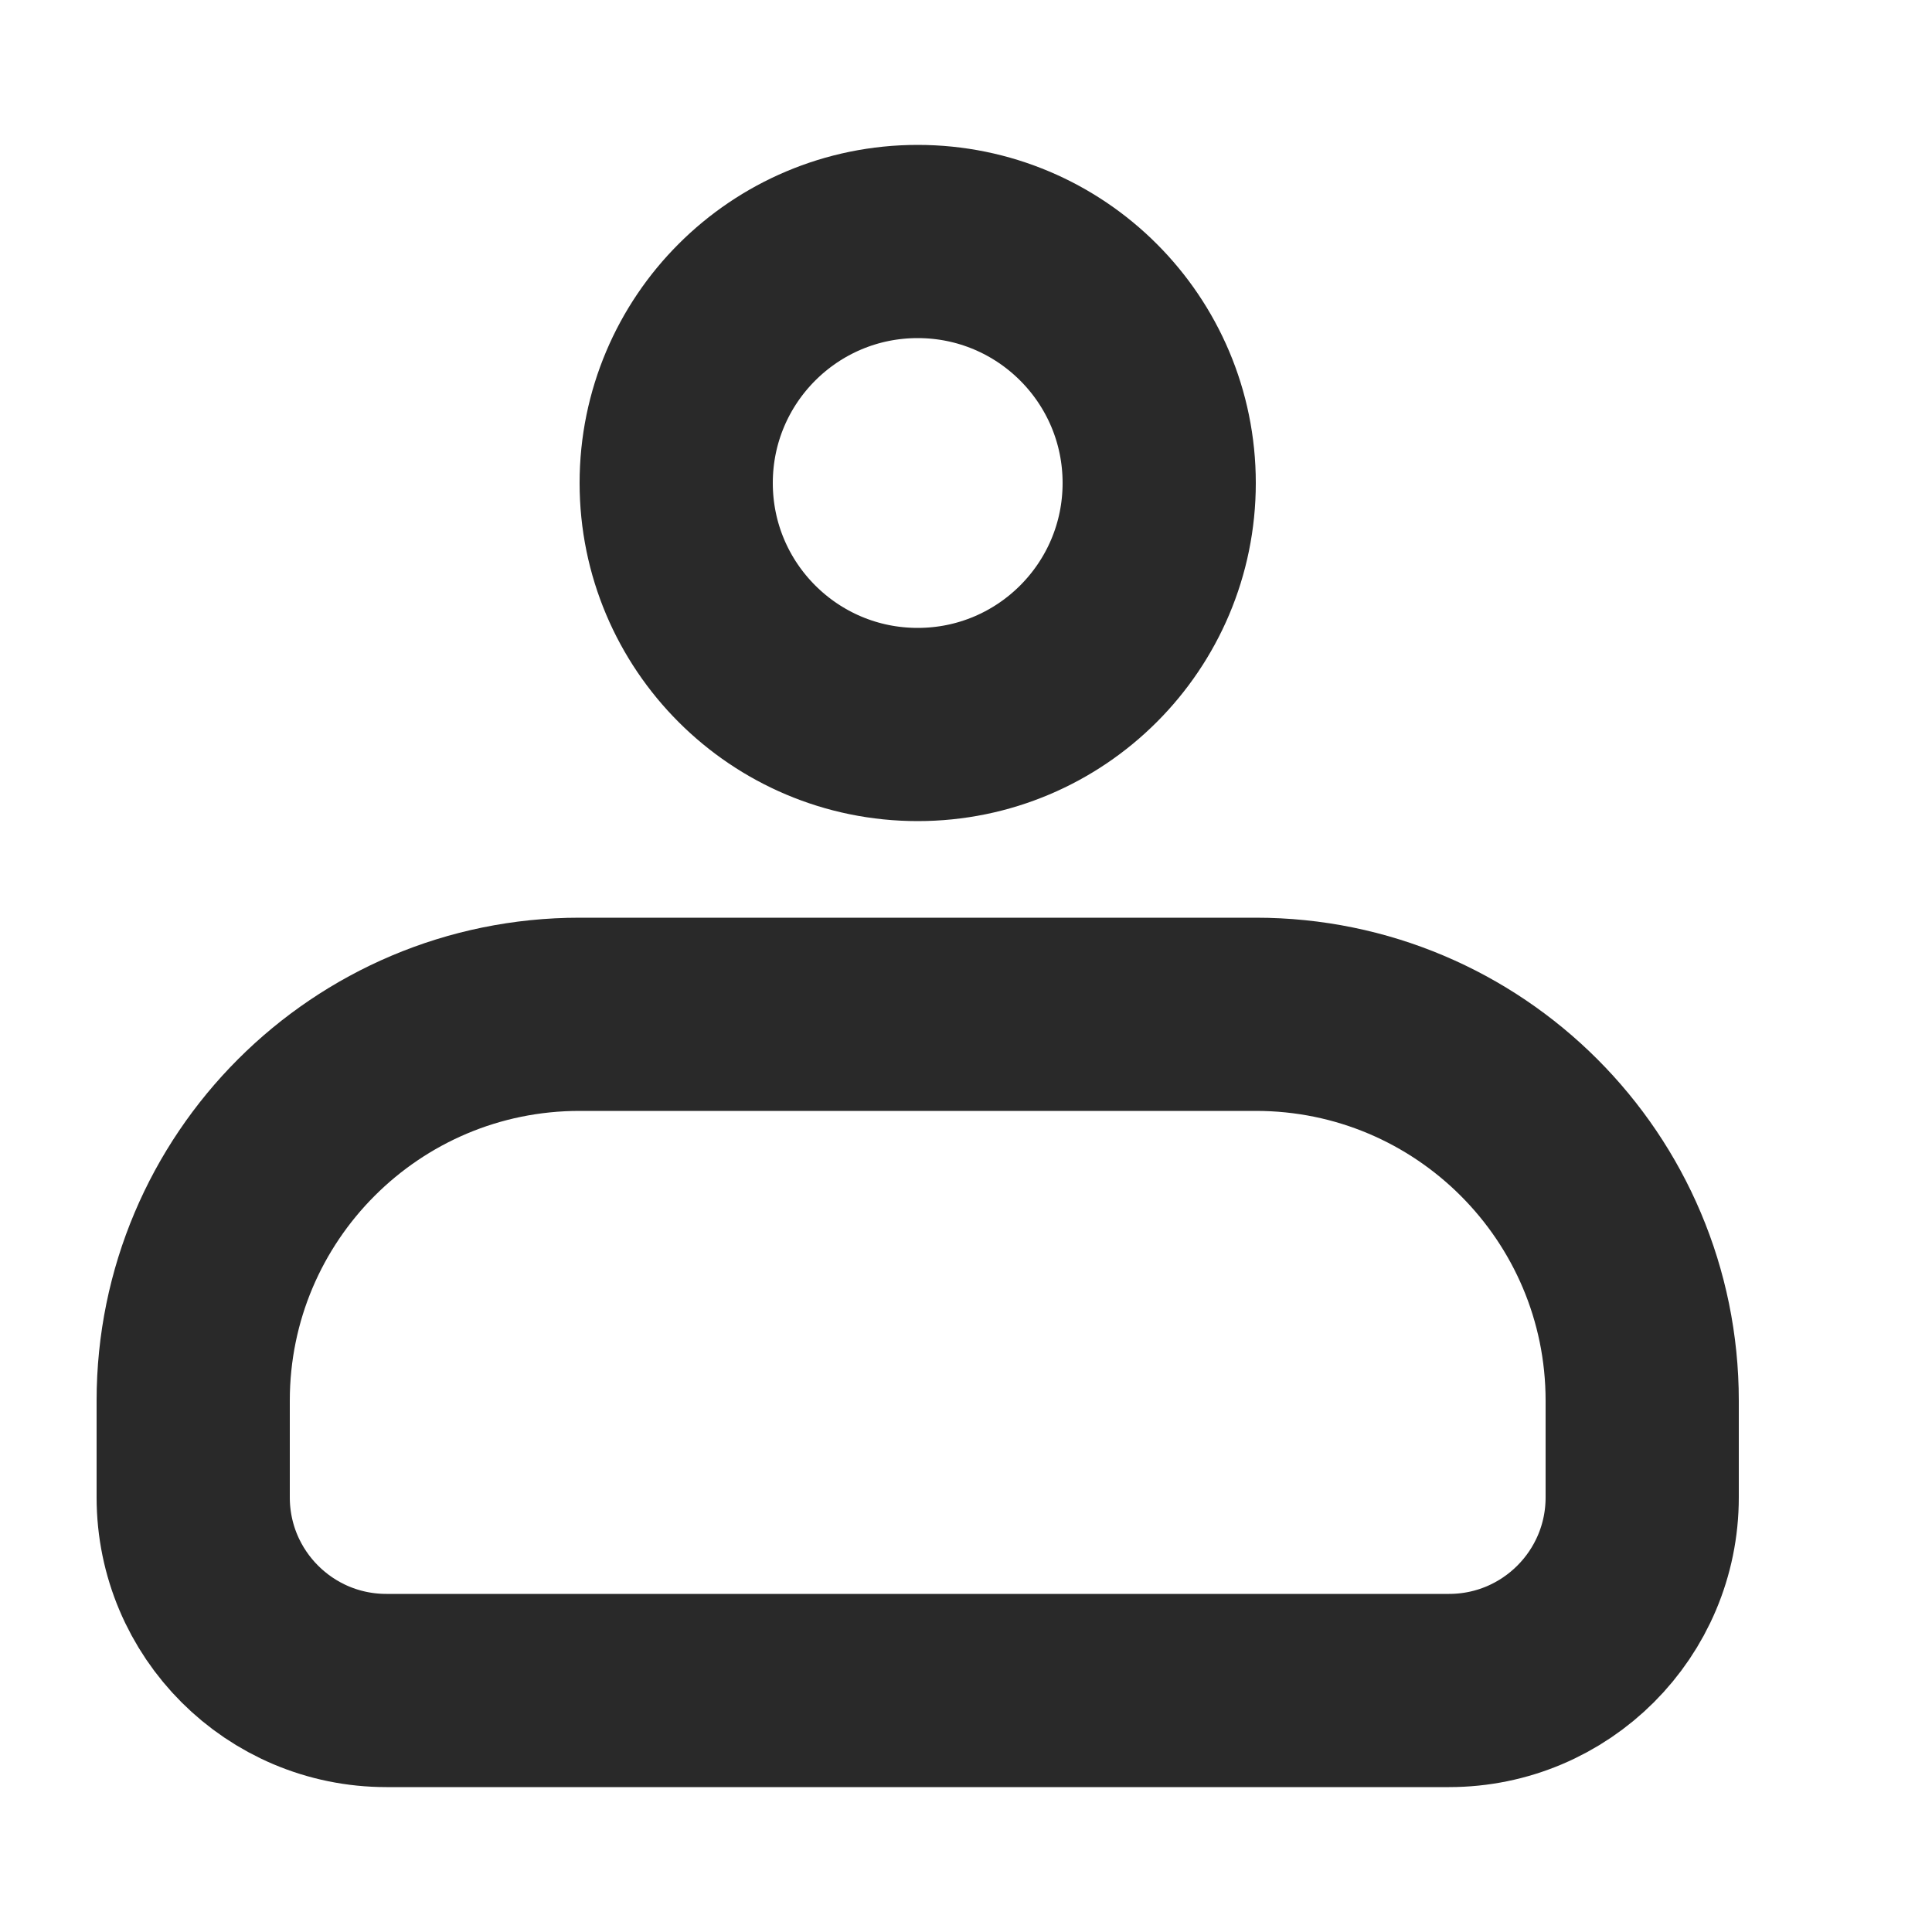
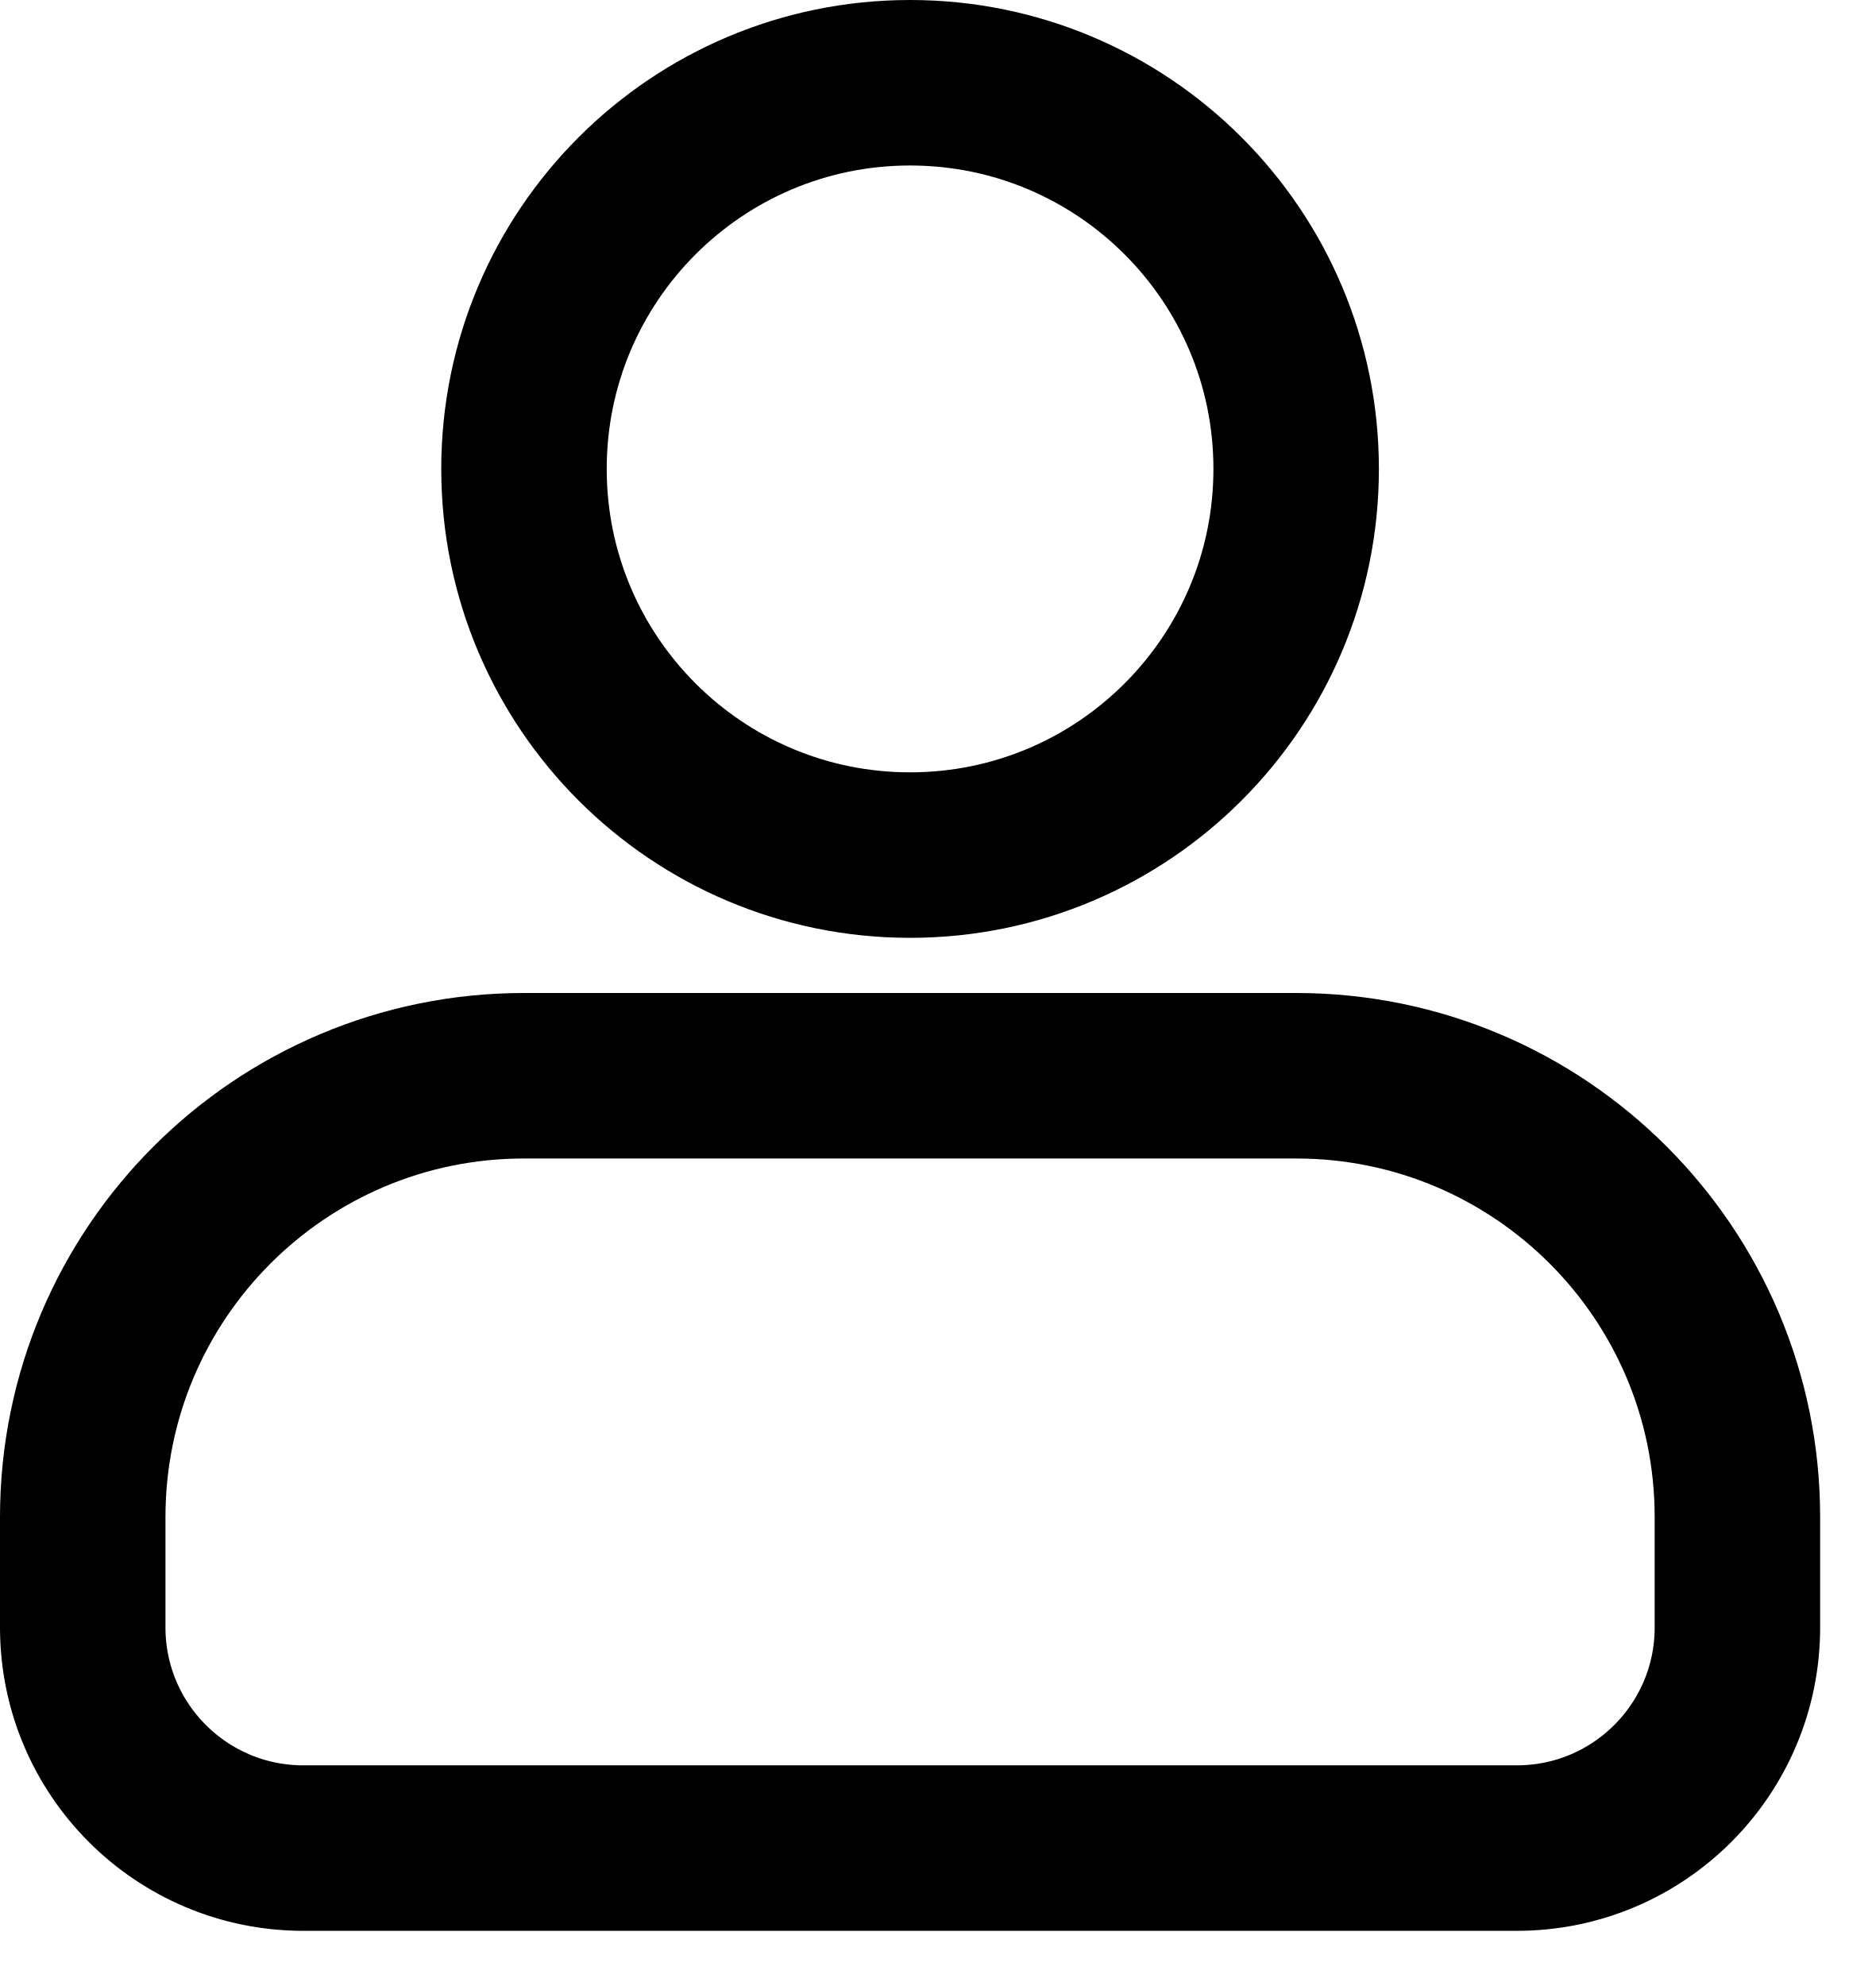
- <svg xmlns="http://www.w3.org/2000/svg" width="20" height="20" viewBox="0 0 20 20" fill="none">
-   <circle cx="9.5" cy="5" r="2.5" stroke="#292929" stroke-width="2" />
-   <path d="M2 14.5C2 12.291 3.791 10.5 6 10.5H13C15.209 10.5 17 12.291 17 14.5V15.5C17 16.605 16.105 17.5 15 17.5H4C2.895 17.5 2 16.605 2 15.5V14.5Z" stroke="#292929" stroke-width="2" stroke-linejoin="round" />
+ <svg xmlns="http://www.w3.org/2000/svg" width="17" height="18" viewBox="0 0 17 18" fill="none">
+   <circle cx="8.25" cy="4.25" r="3.5" stroke="black" stroke-width="1.5" />
+   <path d="M0.75 13.75C0.75 11.541 2.541 9.75 4.75 9.75H11.75C13.959 9.75 15.75 11.541 15.75 13.75V14.75C15.75 15.855 14.855 16.75 13.75 16.75H2.75C1.645 16.75 0.75 15.855 0.75 14.75V13.75Z" stroke="black" stroke-width="1.5" stroke-linejoin="round" />
</svg>
